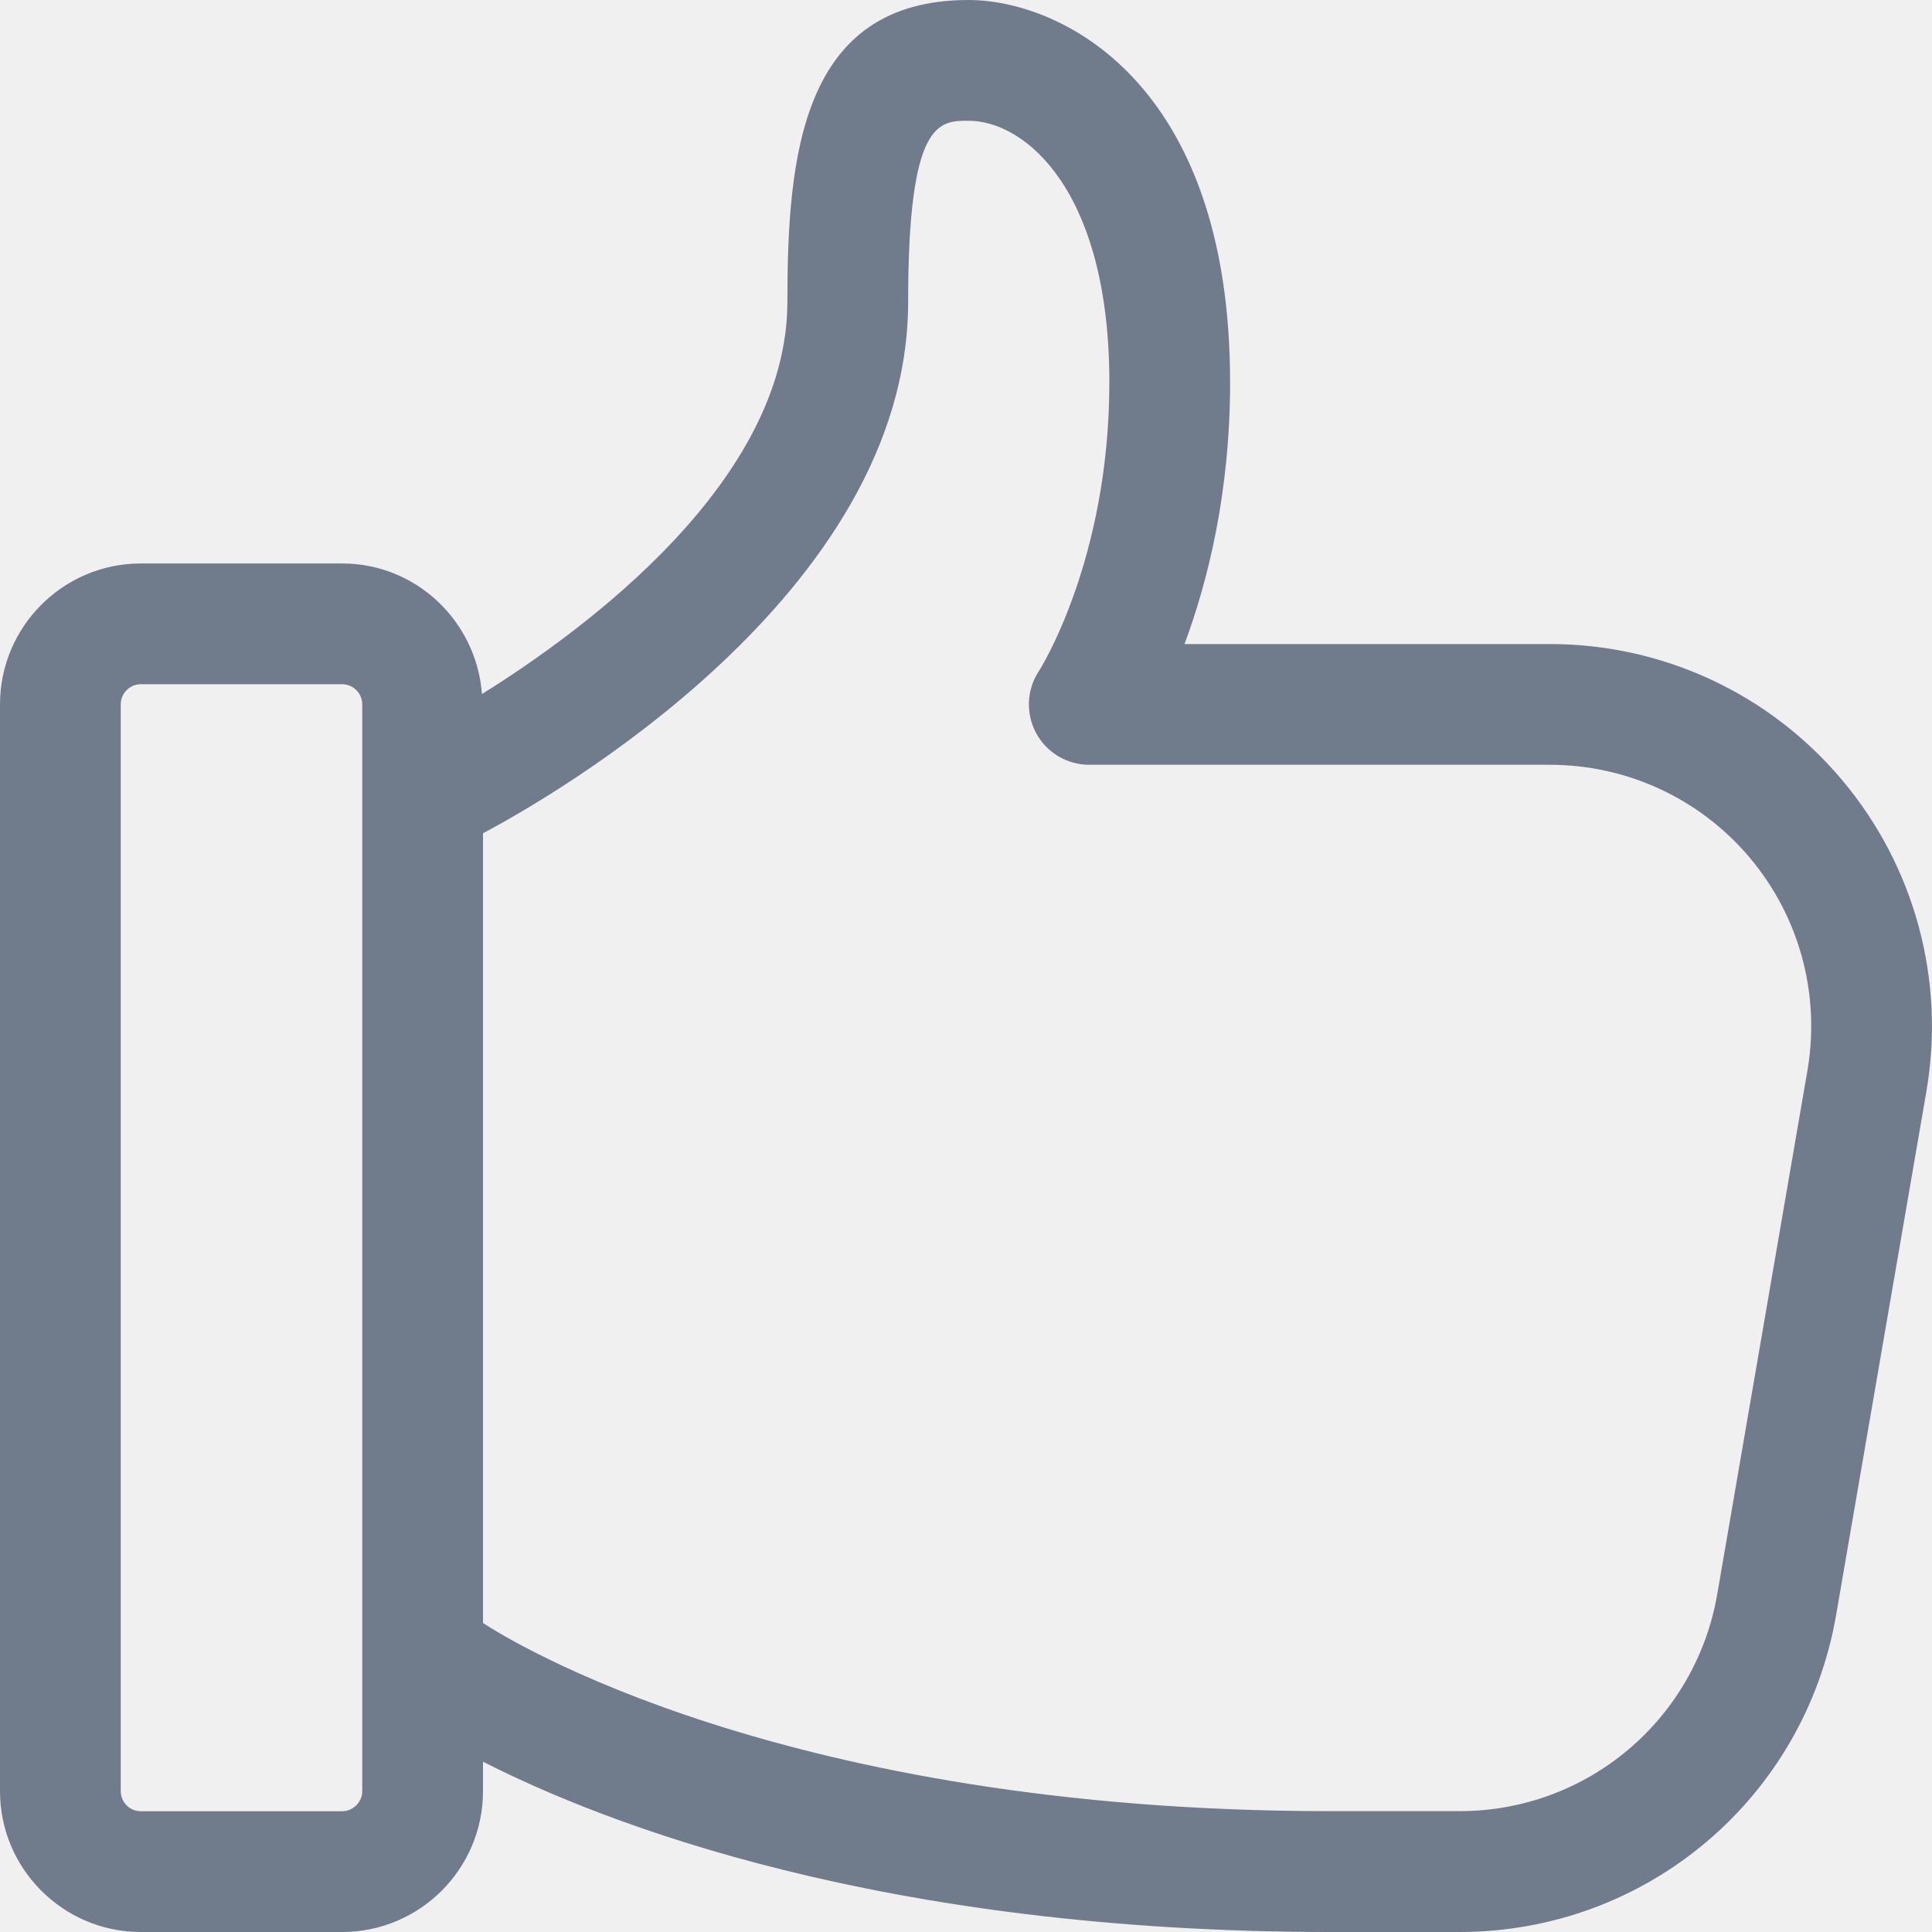
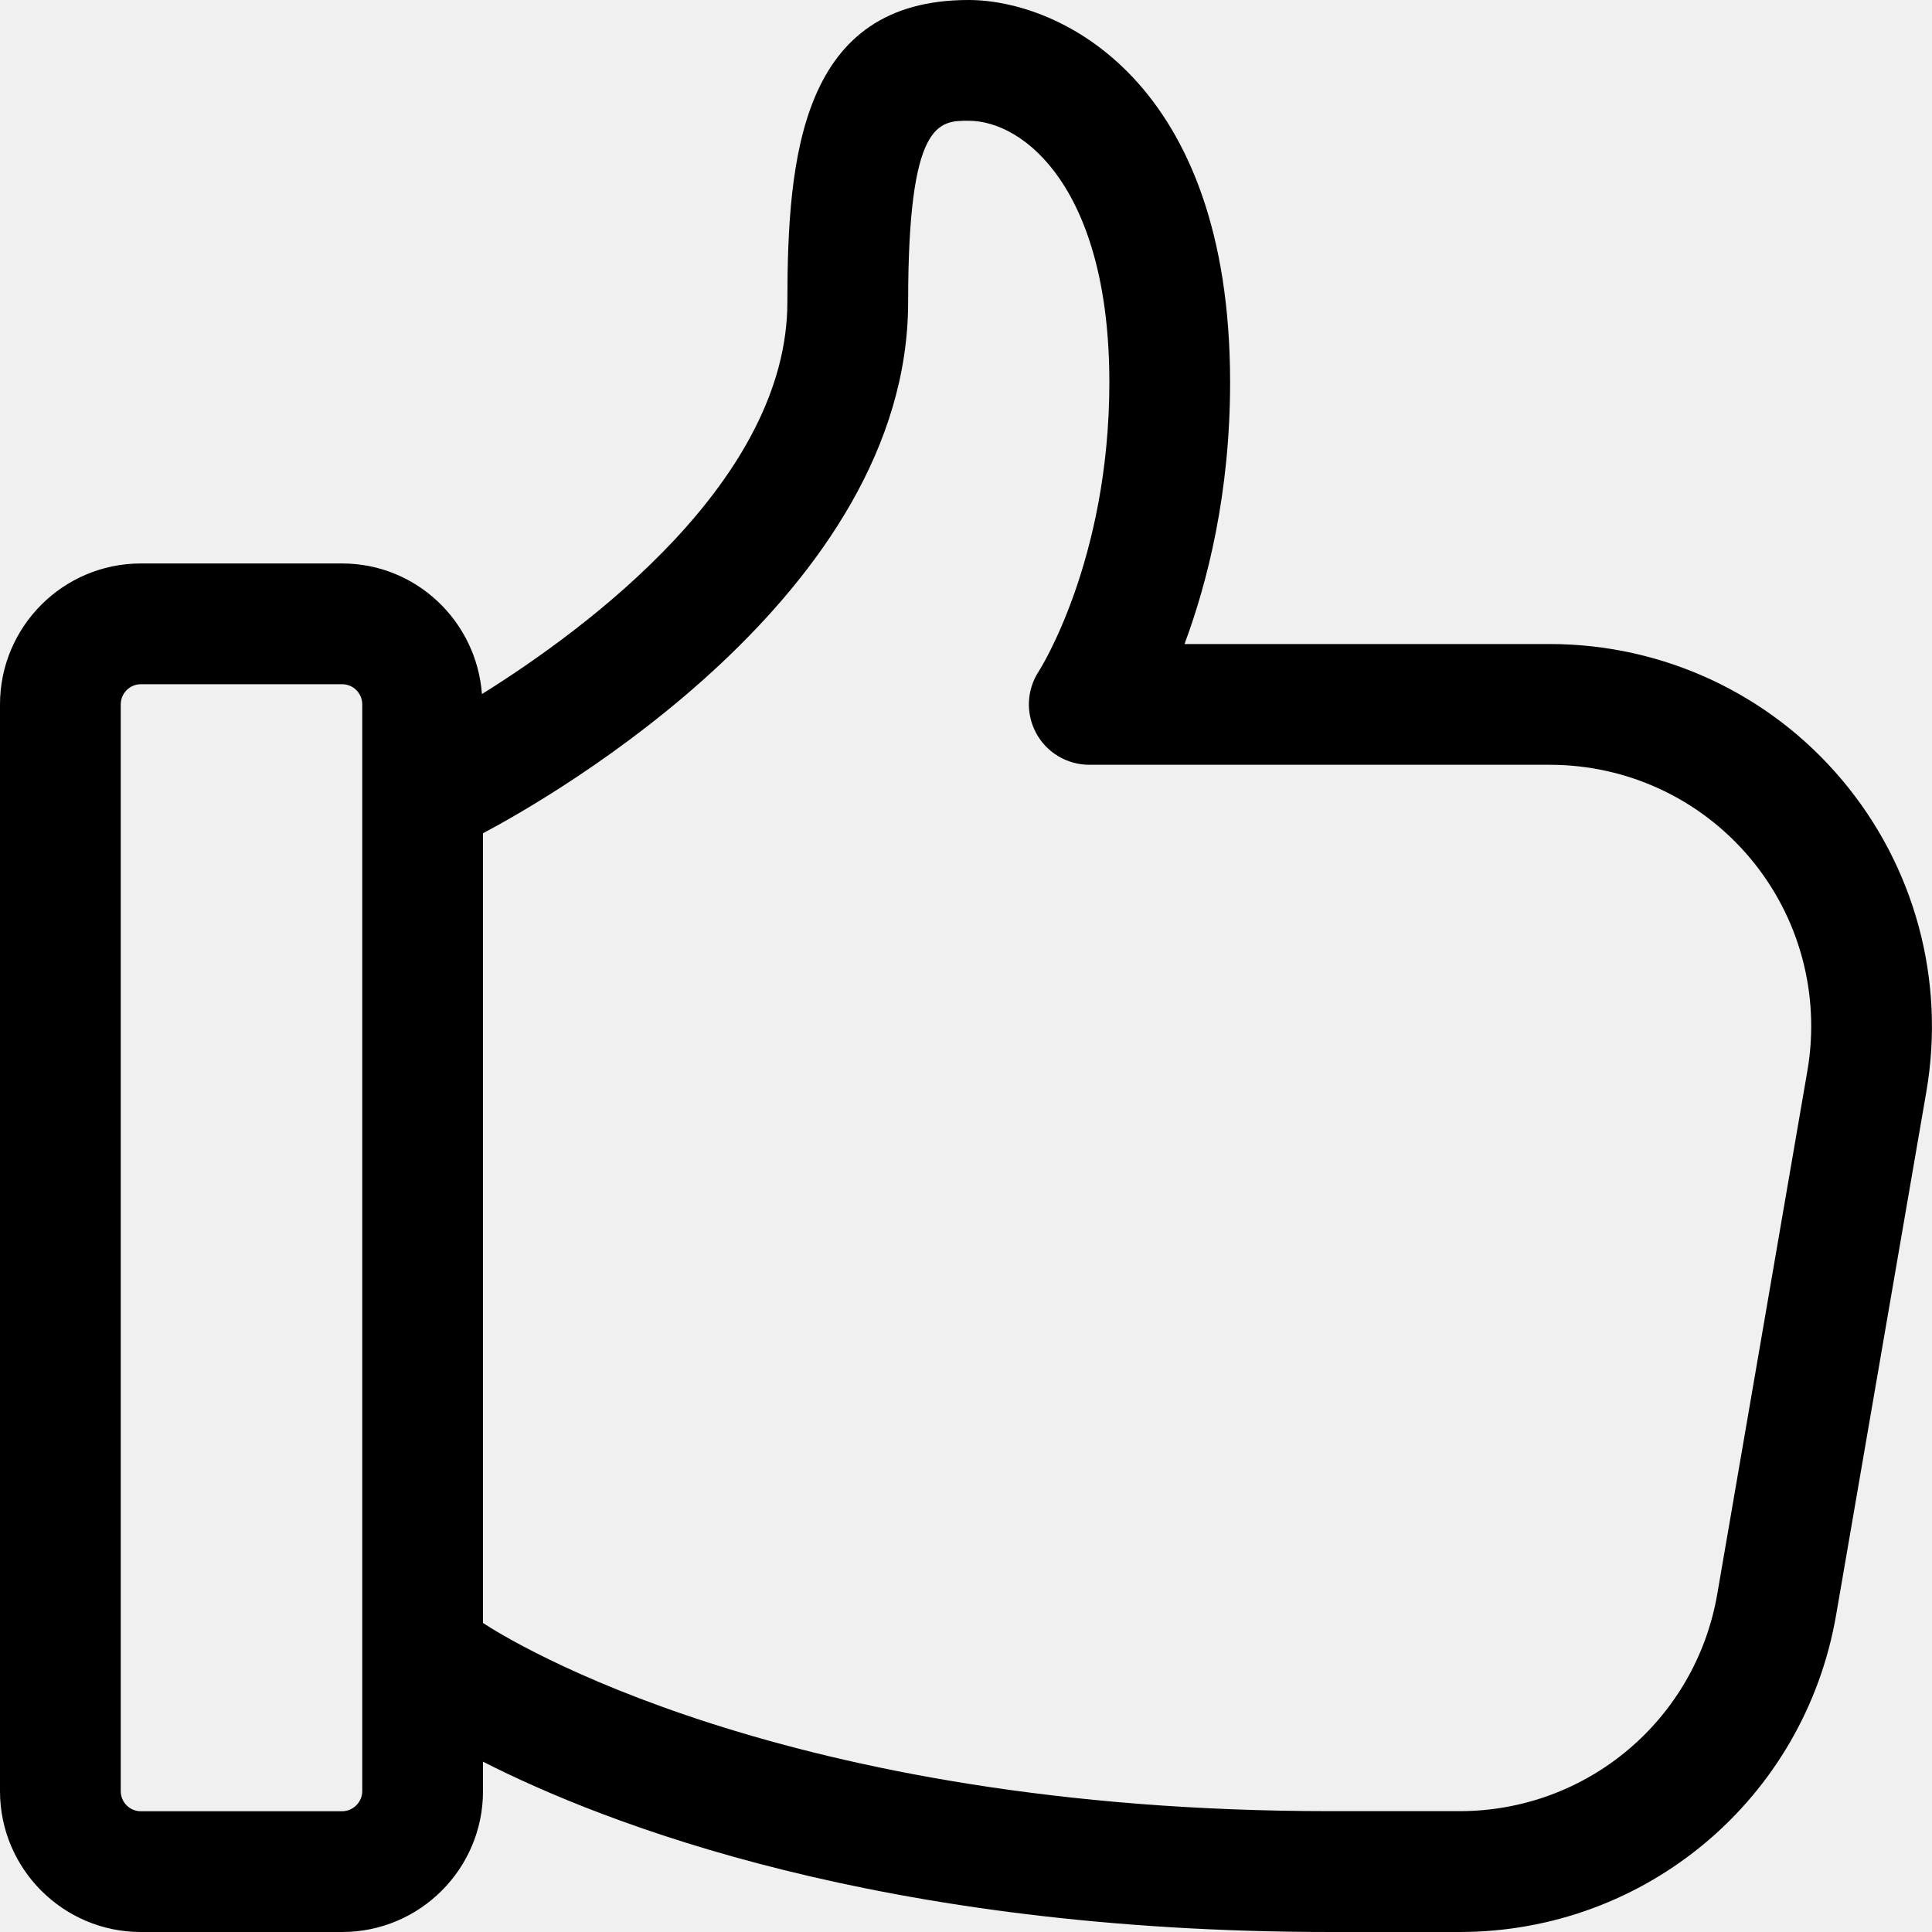
- <svg xmlns="http://www.w3.org/2000/svg" width="20" height="20" viewBox="0 0 20 20" fill="none">
+ <svg xmlns="http://www.w3.org/2000/svg" width="20" height="20" viewBox="0 0 20 20">
  <g clip-path="url(#clip0)">
-     <path d="M1.458 20H3.542C4.346 20 5 19.346 5 18.542V18.237C6.26 18.878 9.122 20 13.776 20H15.109C17.041 20 18.681 18.618 19.008 16.715L19.942 11.298C20.14 10.143 19.821 8.967 19.067 8.072C18.315 7.179 17.212 6.667 16.043 6.667H12.262C12.498 6.033 12.734 5.11 12.734 3.958C12.734 0.828 10.963 0 10.026 0C8.296 0 8.151 1.613 8.151 3.125C8.151 4.97 6.082 6.503 4.989 7.185C4.933 6.432 4.309 5.833 3.542 5.833H1.458C0.654 5.833 0 6.487 0 7.292V18.542C0 19.346 0.654 20 1.458 20ZM9.401 3.125C9.401 1.25 9.718 1.25 10.026 1.25C10.613 1.25 11.484 1.972 11.484 3.958C11.484 5.805 10.761 6.937 10.756 6.945C10.628 7.137 10.616 7.383 10.725 7.587C10.833 7.79 11.046 7.917 11.276 7.917H16.043C16.843 7.917 17.597 8.267 18.112 8.877C18.628 9.489 18.846 10.294 18.71 11.085L17.777 16.502C17.552 17.803 16.431 18.749 15.109 18.749H13.776C8.107 18.75 5.267 16.977 5 16.801V8.626C5.694 8.258 9.401 6.149 9.401 3.125ZM1.25 7.292C1.25 7.177 1.343 7.083 1.458 7.083H3.542C3.657 7.083 3.75 7.177 3.75 7.292V18.542C3.75 18.655 3.655 18.75 3.542 18.75H1.458C1.343 18.75 1.25 18.657 1.25 18.542V7.292Z" fill="#707B8C" />
+     <path d="M1.458 20H3.542C4.346 20 5 19.346 5 18.542V18.237C6.26 18.878 9.122 20 13.776 20H15.109C17.041 20 18.681 18.618 19.008 16.715L19.942 11.298C20.14 10.143 19.821 8.967 19.067 8.072C18.315 7.179 17.212 6.667 16.043 6.667H12.262C12.498 6.033 12.734 5.11 12.734 3.958C12.734 0.828 10.963 0 10.026 0C8.296 0 8.151 1.613 8.151 3.125C8.151 4.97 6.082 6.503 4.989 7.185C4.933 6.432 4.309 5.833 3.542 5.833H1.458C0.654 5.833 0 6.487 0 7.292V18.542C0 19.346 0.654 20 1.458 20ZM9.401 3.125C9.401 1.25 9.718 1.25 10.026 1.25C10.613 1.25 11.484 1.972 11.484 3.958C11.484 5.805 10.761 6.937 10.756 6.945C10.628 7.137 10.616 7.383 10.725 7.587C10.833 7.79 11.046 7.917 11.276 7.917H16.043C16.843 7.917 17.597 8.267 18.112 8.877C18.628 9.489 18.846 10.294 18.71 11.085L17.777 16.502C17.552 17.803 16.431 18.749 15.109 18.749H13.776C8.107 18.75 5.267 16.977 5 16.801V8.626C5.694 8.258 9.401 6.149 9.401 3.125ZM1.25 7.292C1.25 7.177 1.343 7.083 1.458 7.083H3.542C3.657 7.083 3.75 7.177 3.75 7.292V18.542C3.75 18.655 3.655 18.75 3.542 18.75H1.458C1.343 18.75 1.25 18.657 1.25 18.542V7.292Z" />
  </g>
  <defs>
    <clipPath id="clip0">
      <rect width="20" height="20" fill="white" />
    </clipPath>
  </defs>
</svg>
